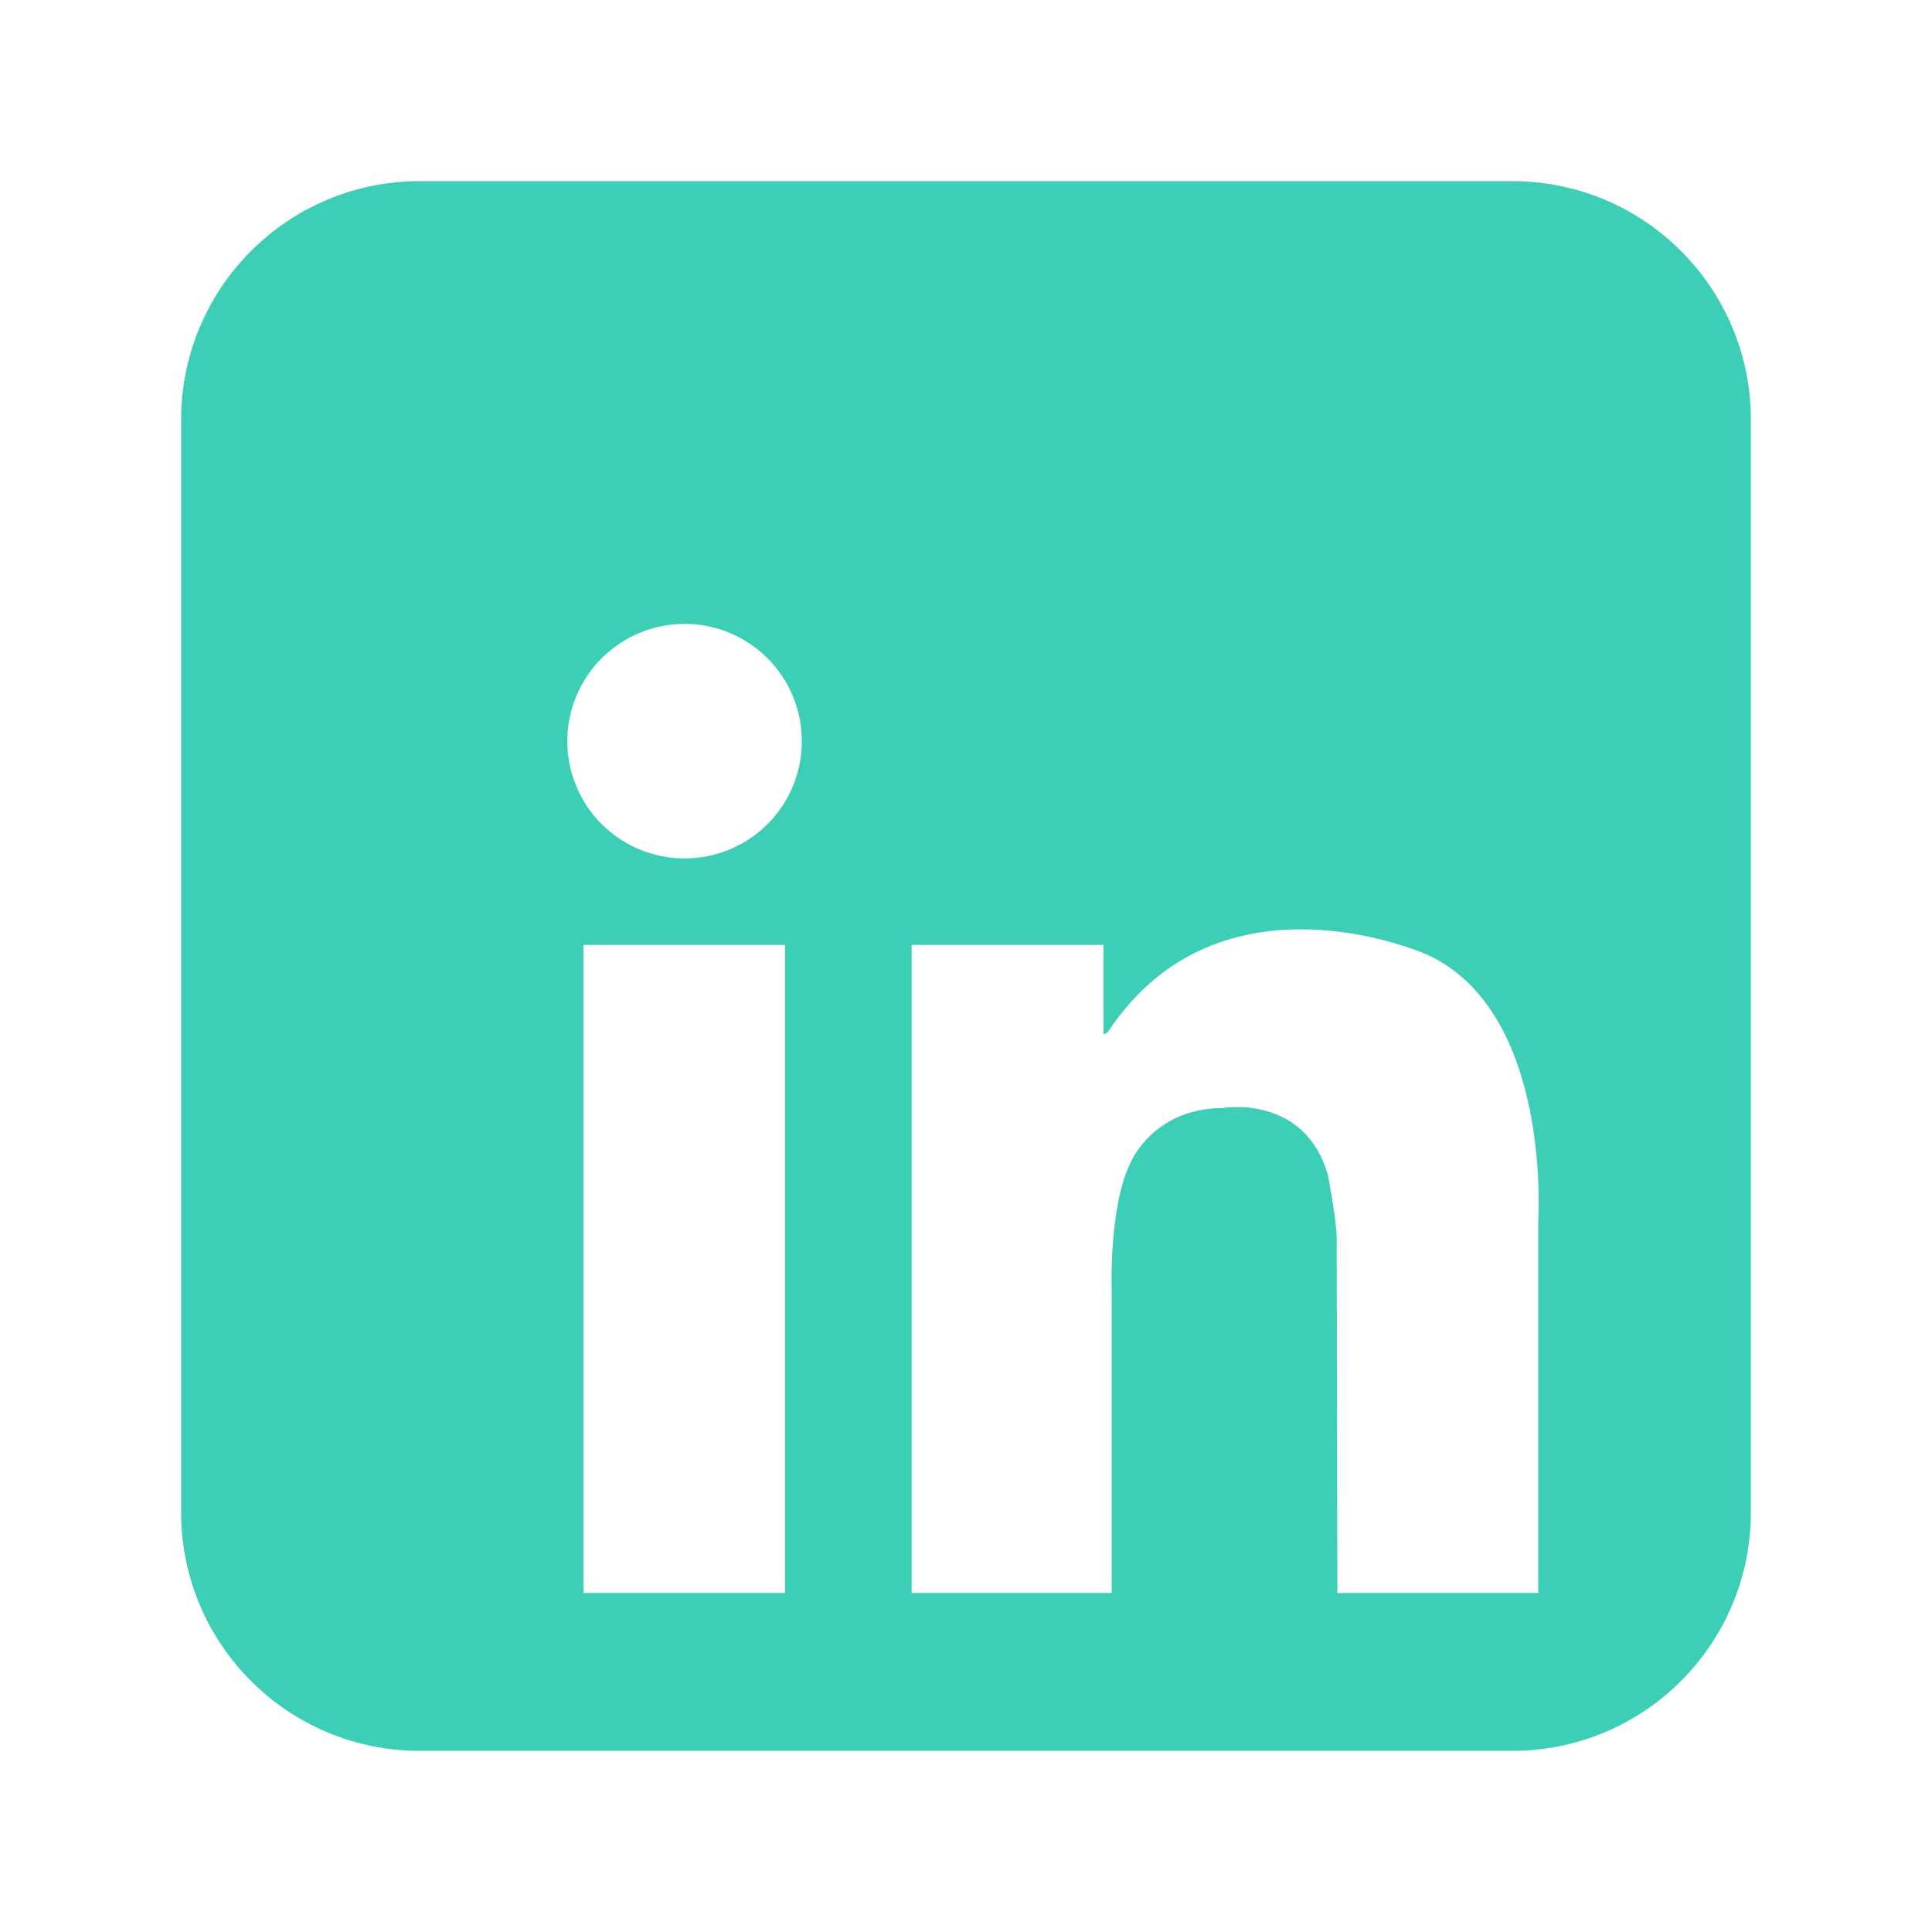
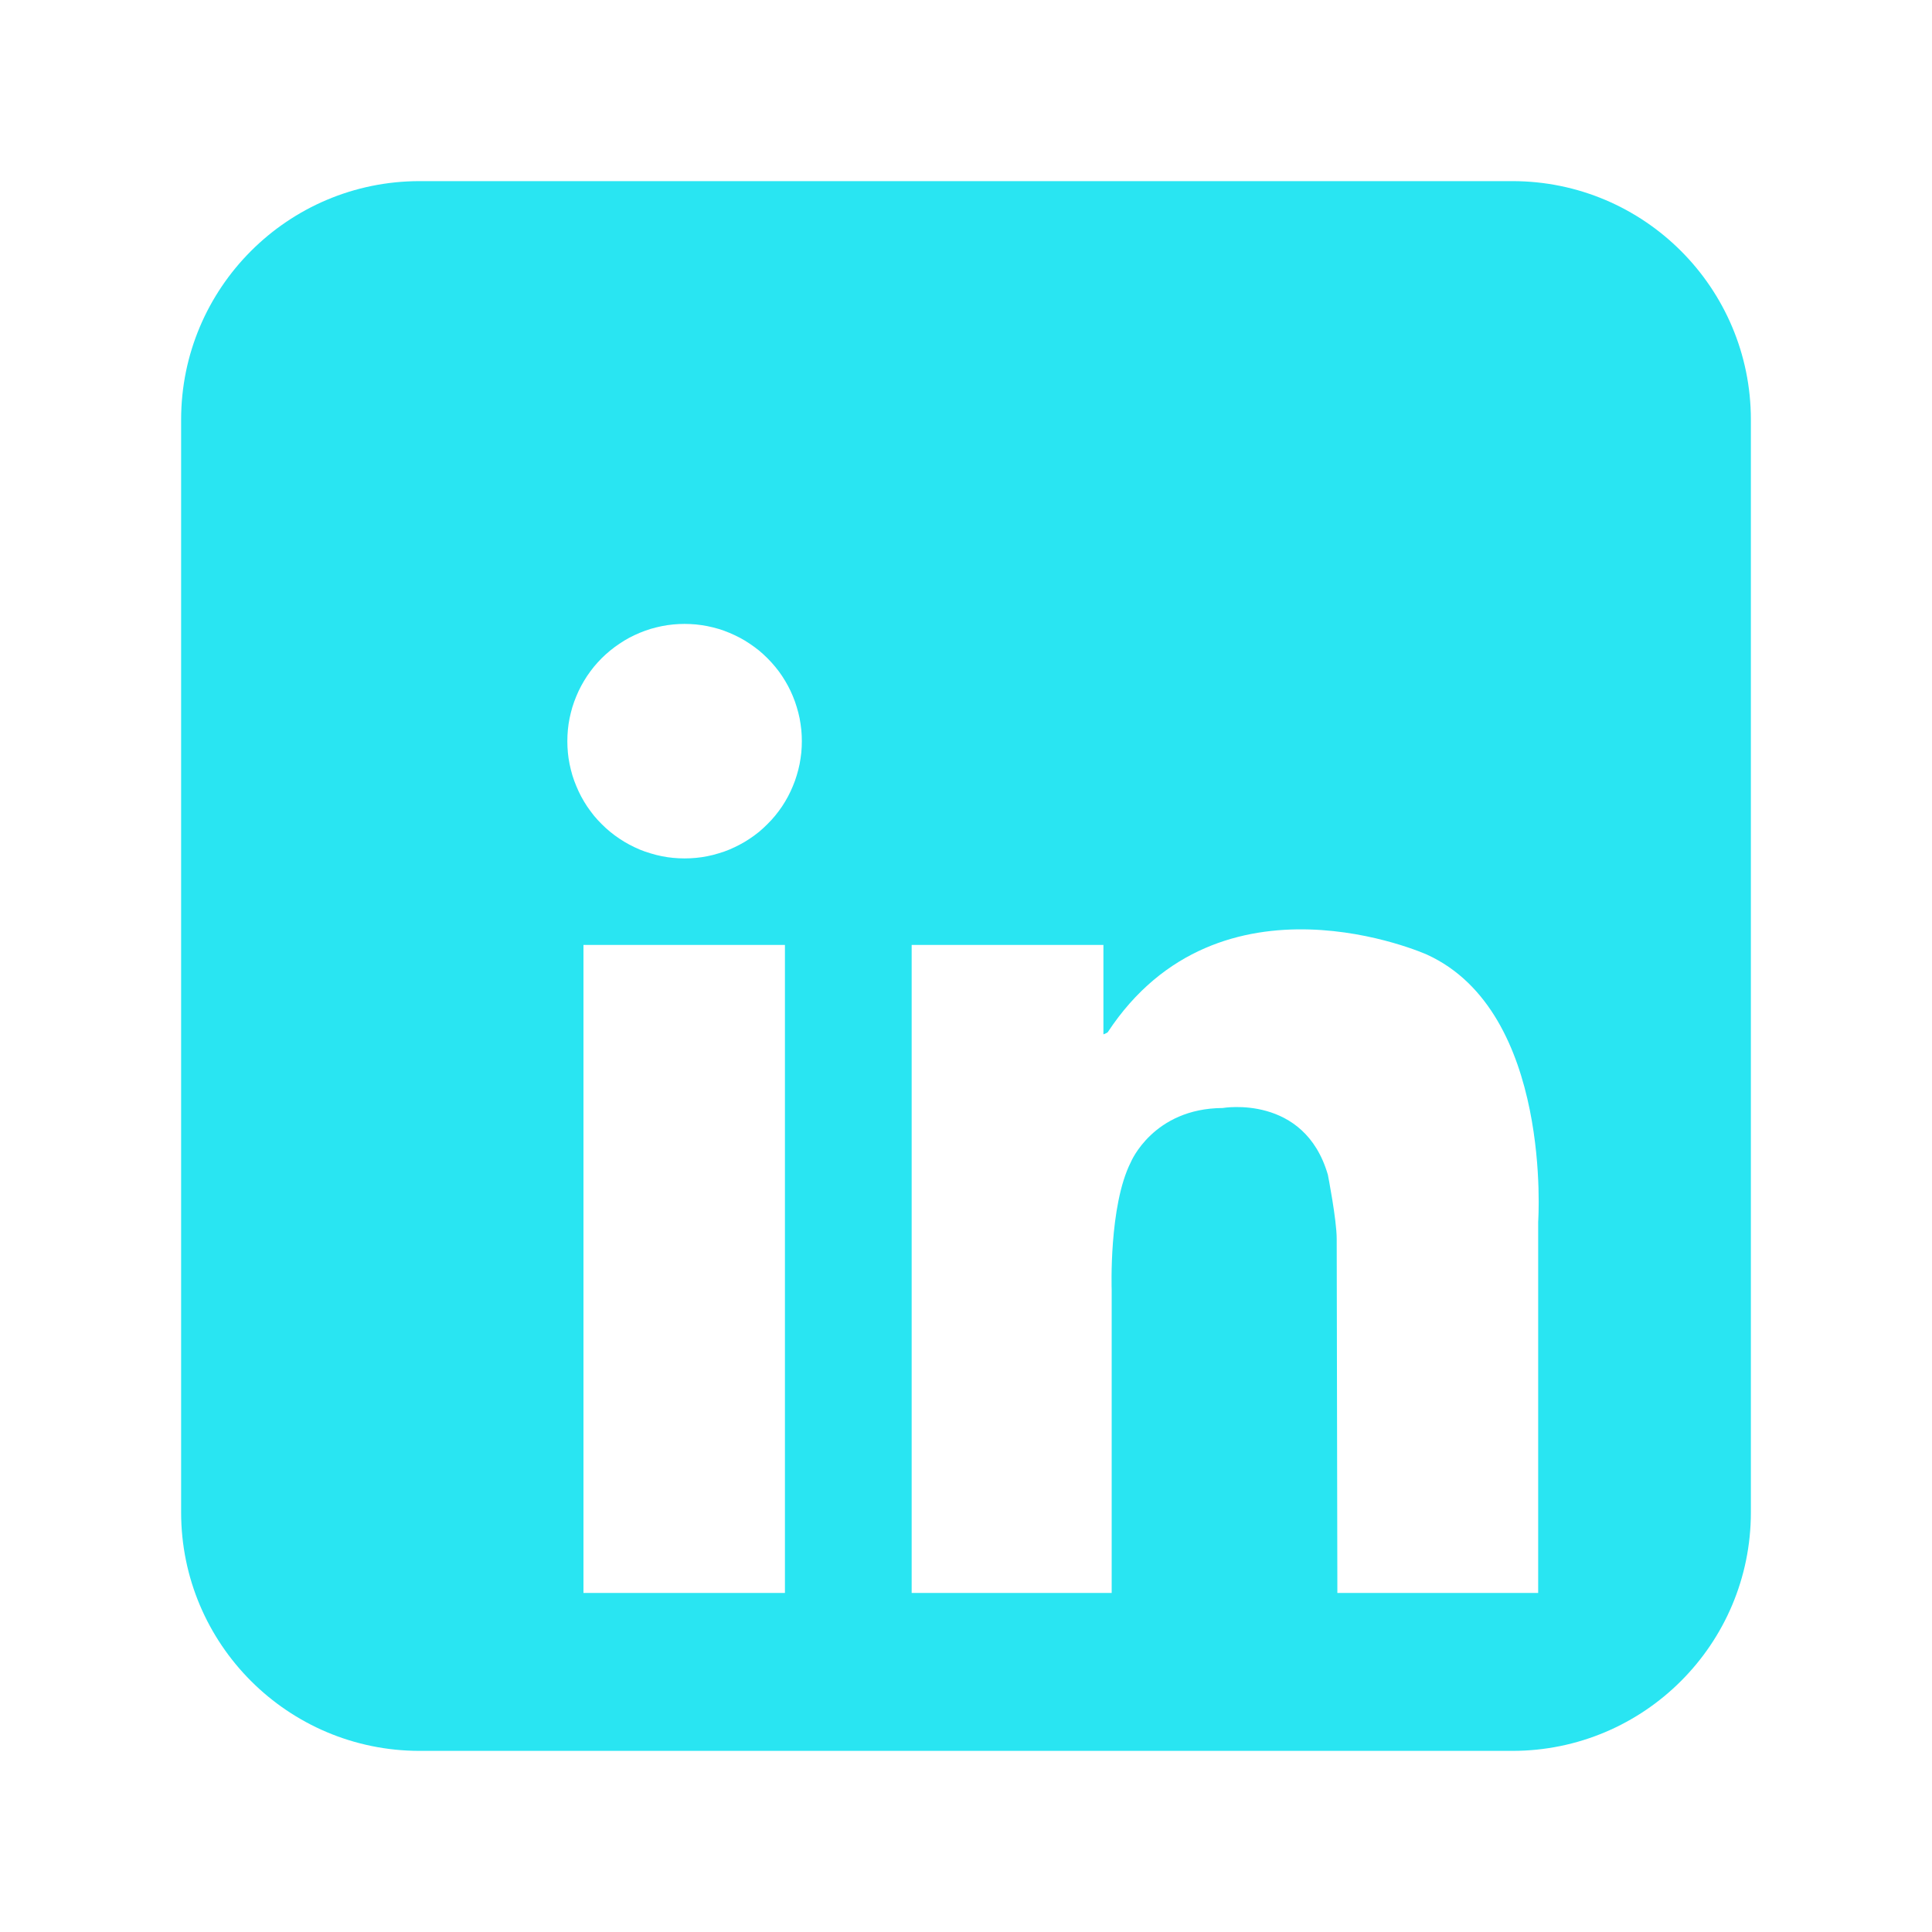
<svg xmlns="http://www.w3.org/2000/svg" width="32" height="32" viewBox="0 0 32 32" fill="none">
-   <path d="M25.049 3H6.951C4.769 3 3 4.769 3 6.951V25.049C3 27.231 4.769 29 6.951 29H25.049C27.231 29 29 27.231 29 25.049V6.951C29 4.769 27.231 3 25.049 3ZM13.001 26.384H9.664V15.651H13.001V26.384ZM13.272 12.467C13.265 12.53 13.256 12.592 13.244 12.655C13.231 12.718 13.216 12.779 13.197 12.84C13.179 12.901 13.158 12.961 13.133 13.019C13.109 13.078 13.082 13.135 13.052 13.192C13.022 13.248 12.989 13.303 12.954 13.356C12.919 13.408 12.881 13.459 12.84 13.509C12.8 13.558 12.757 13.605 12.712 13.649C12.667 13.695 12.62 13.737 12.572 13.778C12.522 13.818 12.471 13.856 12.418 13.891C12.365 13.927 12.311 13.959 12.254 13.989C12.198 14.019 12.14 14.046 12.082 14.071C12.024 14.095 11.964 14.117 11.903 14.134C11.842 14.153 11.78 14.169 11.718 14.181C11.655 14.194 11.592 14.203 11.529 14.209C11.466 14.215 11.403 14.218 11.339 14.218C11.275 14.218 11.212 14.215 11.149 14.209C11.085 14.203 11.022 14.194 10.96 14.181C10.898 14.169 10.836 14.153 10.775 14.134C10.714 14.117 10.655 14.095 10.595 14.071C10.537 14.046 10.479 14.019 10.423 13.989C10.367 13.959 10.313 13.927 10.26 13.891C10.207 13.856 10.156 13.818 10.107 13.778C10.057 13.737 10.011 13.695 9.965 13.649C9.92 13.605 9.878 13.558 9.837 13.509C9.797 13.459 9.76 13.408 9.724 13.356C9.689 13.303 9.656 13.248 9.626 13.192C9.596 13.135 9.569 13.078 9.545 13.019C9.52 12.961 9.499 12.901 9.48 12.84C9.462 12.779 9.447 12.718 9.434 12.655C9.421 12.592 9.412 12.53 9.406 12.467C9.4 12.404 9.397 12.34 9.397 12.276C9.397 12.212 9.4 12.149 9.406 12.086C9.412 12.023 9.421 11.96 9.434 11.897C9.447 11.835 9.462 11.773 9.48 11.713C9.499 11.652 9.52 11.592 9.545 11.533C9.569 11.474 9.596 11.417 9.626 11.361C9.656 11.305 9.689 11.25 9.724 11.197C9.76 11.144 9.797 11.093 9.837 11.044C9.878 10.995 9.92 10.948 9.965 10.903C10.011 10.858 10.057 10.815 10.107 10.775C10.156 10.735 10.207 10.697 10.26 10.662C10.313 10.626 10.367 10.593 10.423 10.563C10.479 10.533 10.537 10.507 10.595 10.482C10.655 10.457 10.714 10.436 10.775 10.417C10.836 10.399 10.898 10.384 10.96 10.371C11.022 10.359 11.085 10.349 11.149 10.343C11.212 10.337 11.275 10.334 11.339 10.334C11.403 10.334 11.466 10.337 11.529 10.343C11.592 10.349 11.655 10.359 11.718 10.371C11.78 10.384 11.842 10.399 11.903 10.417C11.964 10.436 12.024 10.457 12.082 10.482C12.14 10.507 12.198 10.533 12.254 10.563C12.311 10.593 12.365 10.626 12.418 10.662C12.471 10.697 12.522 10.735 12.572 10.775C12.62 10.815 12.667 10.858 12.712 10.903C12.757 10.948 12.8 10.995 12.84 11.044C12.881 11.093 12.919 11.144 12.954 11.197C12.989 11.25 13.022 11.305 13.052 11.361C13.082 11.417 13.109 11.474 13.133 11.533C13.158 11.592 13.179 11.652 13.197 11.713C13.216 11.773 13.231 11.835 13.244 11.897C13.256 11.96 13.265 12.023 13.272 12.086C13.278 12.149 13.281 12.213 13.281 12.276C13.281 12.339 13.278 12.404 13.272 12.467ZM25.477 20.236V26.384H22.151C22.151 26.384 22.14 20.834 22.14 20.519C22.14 20.204 21.994 19.459 21.994 19.459C21.605 18.116 20.252 18.352 20.252 18.352C19.098 18.358 18.73 19.249 18.73 19.249C18.363 19.973 18.413 21.365 18.413 21.365V26.384H15.1V15.651H18.276V17.132C18.318 17.118 18.346 17.099 18.346 17.099C20.206 14.272 23.634 15.811 23.634 15.811C25.719 16.762 25.477 20.236 25.477 20.236Z" fill="#3DCFB6" />
+   <path d="M25.049 3H6.951C4.769 3 3 4.769 3 6.951V25.049C3 27.231 4.769 29 6.951 29H25.049C27.231 29 29 27.231 29 25.049V6.951C29 4.769 27.231 3 25.049 3ZM13.001 26.384H9.664V15.651H13.001V26.384ZM13.272 12.467C13.265 12.53 13.256 12.592 13.244 12.655C13.231 12.718 13.216 12.779 13.197 12.84C13.179 12.901 13.158 12.961 13.133 13.019C13.109 13.078 13.082 13.135 13.052 13.192C13.022 13.248 12.989 13.303 12.954 13.356C12.919 13.408 12.881 13.459 12.84 13.509C12.8 13.558 12.757 13.605 12.712 13.649C12.667 13.695 12.62 13.737 12.572 13.778C12.522 13.818 12.471 13.856 12.418 13.891C12.365 13.927 12.311 13.959 12.254 13.989C12.198 14.019 12.14 14.046 12.082 14.071C12.024 14.095 11.964 14.117 11.903 14.134C11.842 14.153 11.78 14.169 11.718 14.181C11.655 14.194 11.592 14.203 11.529 14.209C11.466 14.215 11.403 14.218 11.339 14.218C11.275 14.218 11.212 14.215 11.149 14.209C11.085 14.203 11.022 14.194 10.96 14.181C10.898 14.169 10.836 14.153 10.775 14.134C10.714 14.117 10.655 14.095 10.595 14.071C10.537 14.046 10.479 14.019 10.423 13.989C10.367 13.959 10.313 13.927 10.26 13.891C10.207 13.856 10.156 13.818 10.107 13.778C10.057 13.737 10.011 13.695 9.965 13.649C9.92 13.605 9.878 13.558 9.837 13.509C9.797 13.459 9.76 13.408 9.724 13.356C9.689 13.303 9.656 13.248 9.626 13.192C9.596 13.135 9.569 13.078 9.545 13.019C9.52 12.961 9.499 12.901 9.48 12.84C9.462 12.779 9.447 12.718 9.434 12.655C9.421 12.592 9.412 12.53 9.406 12.467C9.4 12.404 9.397 12.34 9.397 12.276C9.397 12.212 9.4 12.149 9.406 12.086C9.412 12.023 9.421 11.96 9.434 11.897C9.447 11.835 9.462 11.773 9.48 11.713C9.499 11.652 9.52 11.592 9.545 11.533C9.569 11.474 9.596 11.417 9.626 11.361C9.656 11.305 9.689 11.25 9.724 11.197C9.76 11.144 9.797 11.093 9.837 11.044C9.878 10.995 9.92 10.948 9.965 10.903C10.011 10.858 10.057 10.815 10.107 10.775C10.156 10.735 10.207 10.697 10.26 10.662C10.313 10.626 10.367 10.593 10.423 10.563C10.479 10.533 10.537 10.507 10.595 10.482C10.655 10.457 10.714 10.436 10.775 10.417C10.836 10.399 10.898 10.384 10.96 10.371C11.022 10.359 11.085 10.349 11.149 10.343C11.212 10.337 11.275 10.334 11.339 10.334C11.403 10.334 11.466 10.337 11.529 10.343C11.592 10.349 11.655 10.359 11.718 10.371C11.78 10.384 11.842 10.399 11.903 10.417C11.964 10.436 12.024 10.457 12.082 10.482C12.14 10.507 12.198 10.533 12.254 10.563C12.311 10.593 12.365 10.626 12.418 10.662C12.471 10.697 12.522 10.735 12.572 10.775C12.62 10.815 12.667 10.858 12.712 10.903C12.757 10.948 12.8 10.995 12.84 11.044C12.881 11.093 12.919 11.144 12.954 11.197C12.989 11.25 13.022 11.305 13.052 11.361C13.082 11.417 13.109 11.474 13.133 11.533C13.158 11.592 13.179 11.652 13.197 11.713C13.216 11.773 13.231 11.835 13.244 11.897C13.256 11.96 13.265 12.023 13.272 12.086C13.278 12.149 13.281 12.213 13.281 12.276C13.281 12.339 13.278 12.404 13.272 12.467ZM25.477 20.236V26.384H22.151C22.151 26.384 22.14 20.834 22.14 20.519C22.14 20.204 21.994 19.459 21.994 19.459C21.605 18.116 20.252 18.352 20.252 18.352C19.098 18.358 18.73 19.249 18.73 19.249C18.363 19.973 18.413 21.365 18.413 21.365V26.384H15.1V15.651H18.276V17.132C18.318 17.118 18.346 17.099 18.346 17.099C20.206 14.272 23.634 15.811 23.634 15.811C25.719 16.762 25.477 20.236 25.477 20.236Z" fill="#29e5f2" />
</svg>
